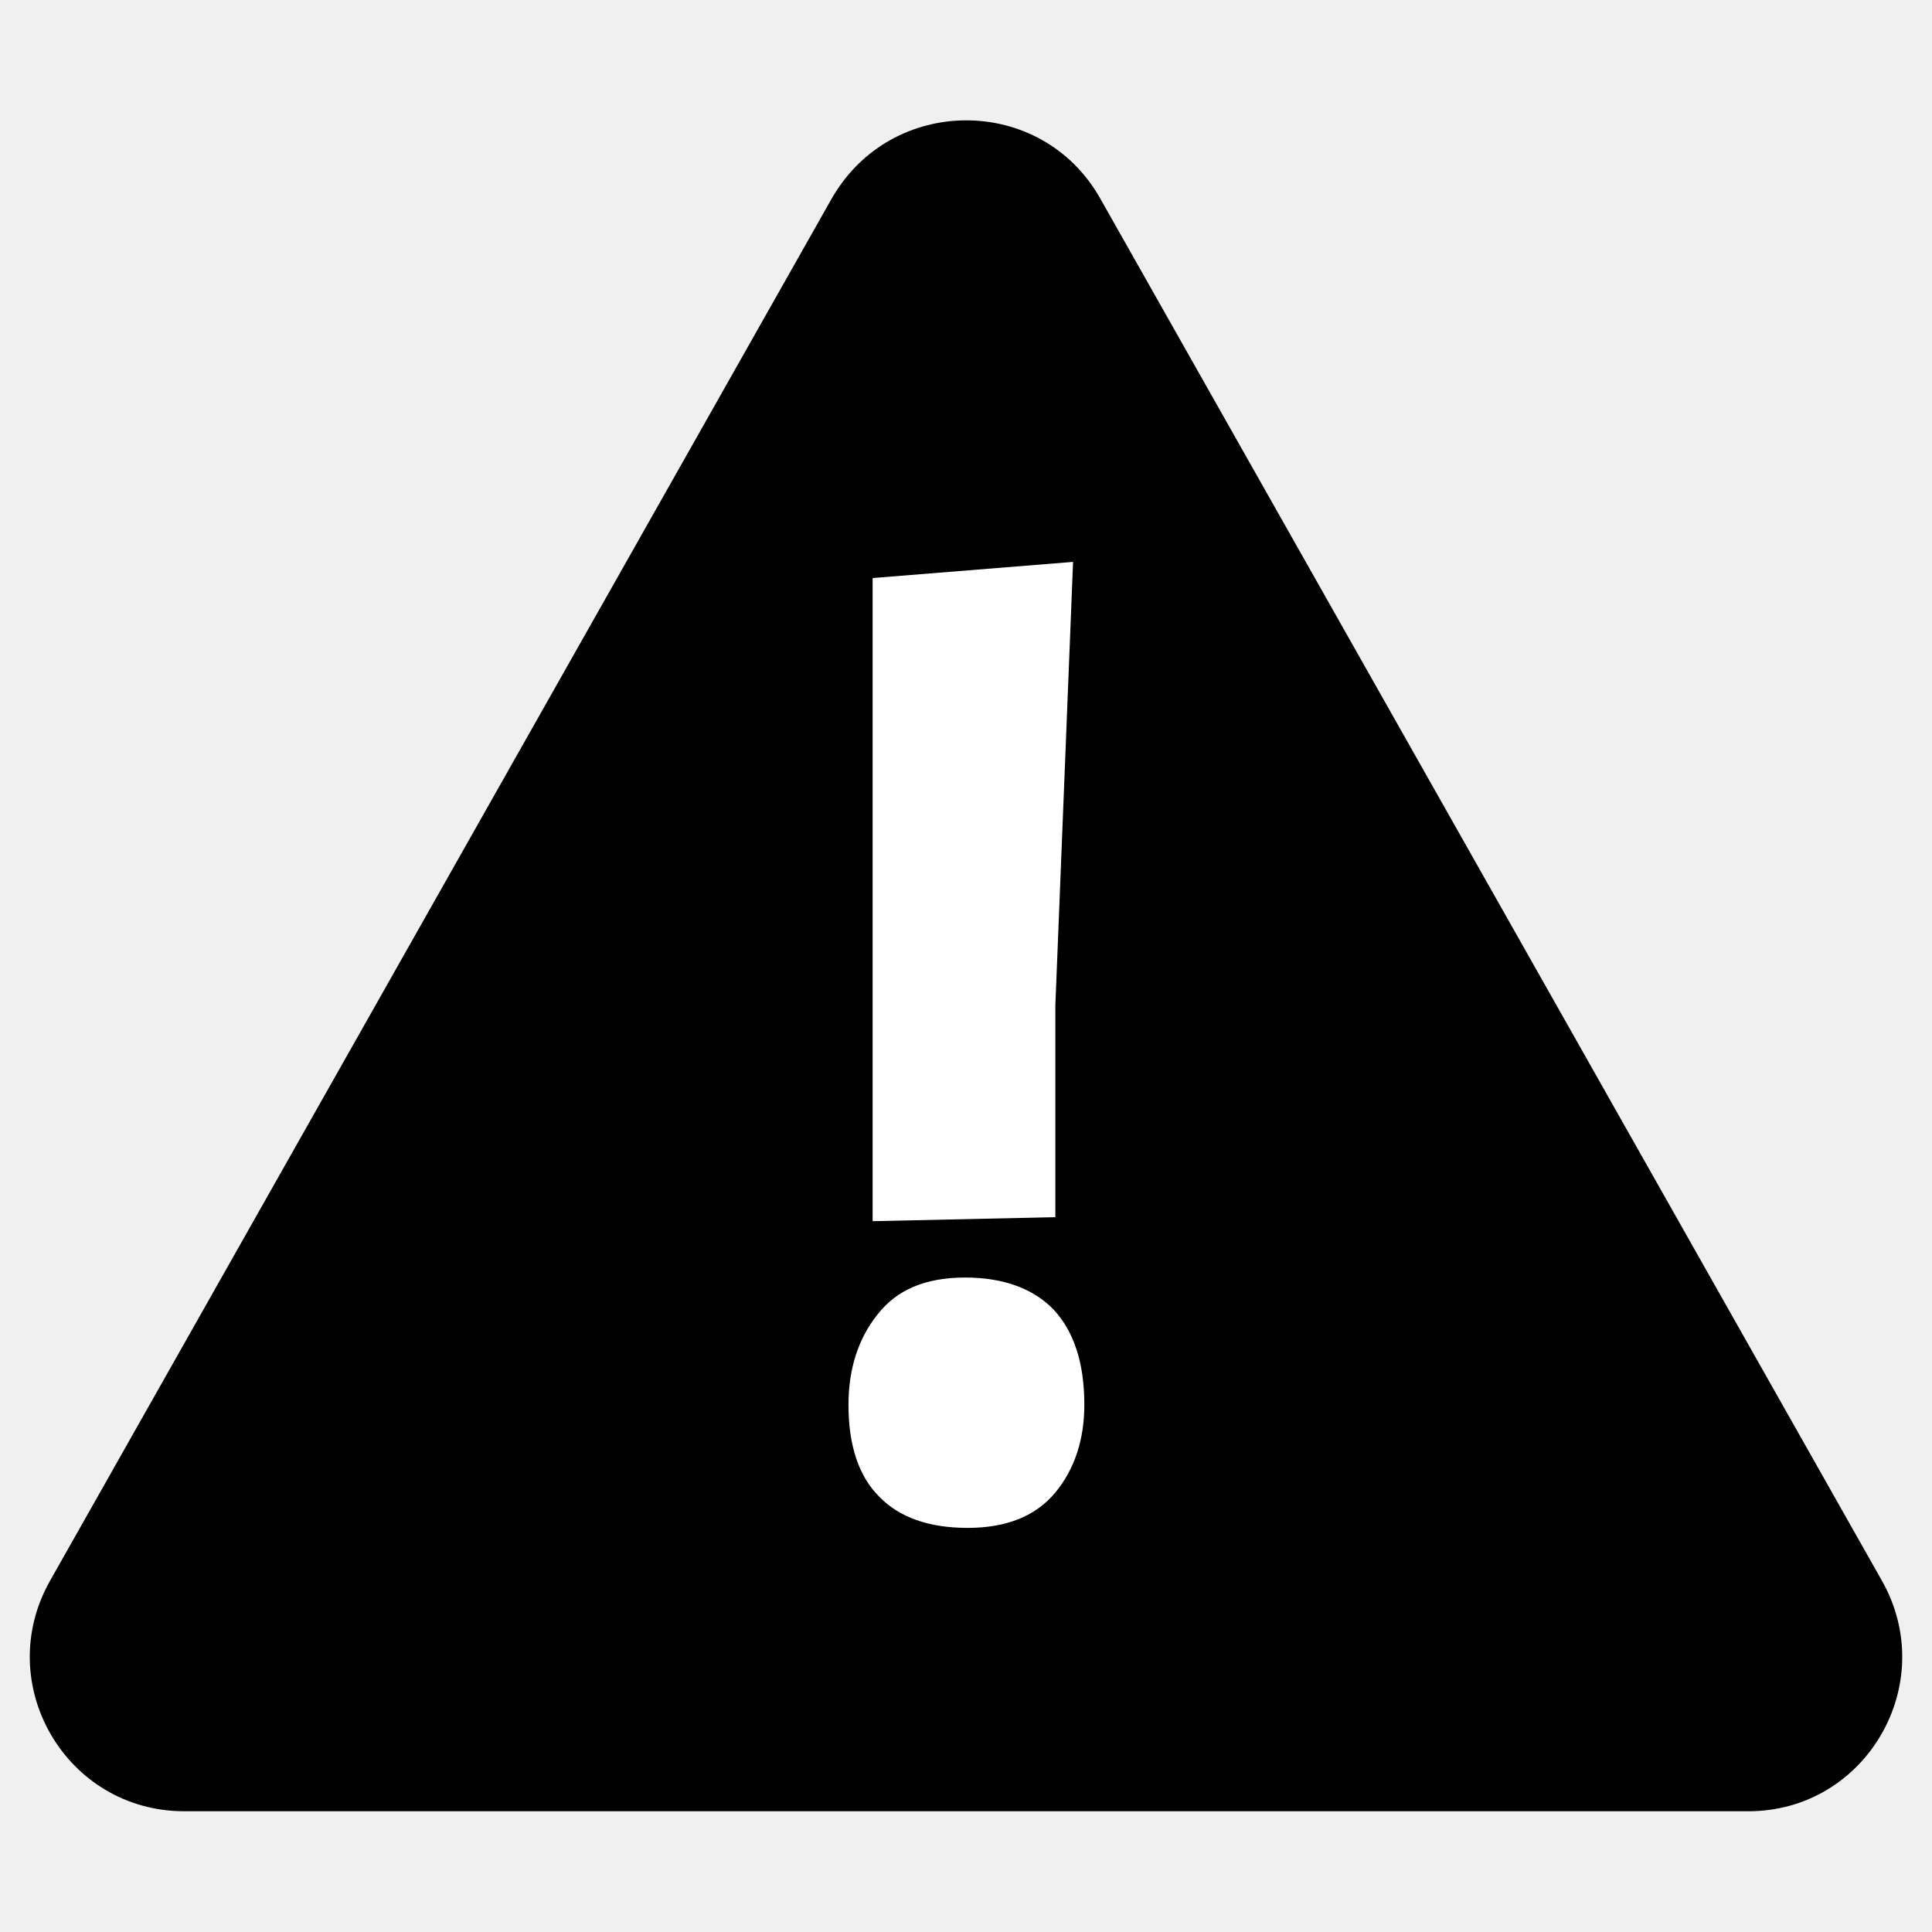
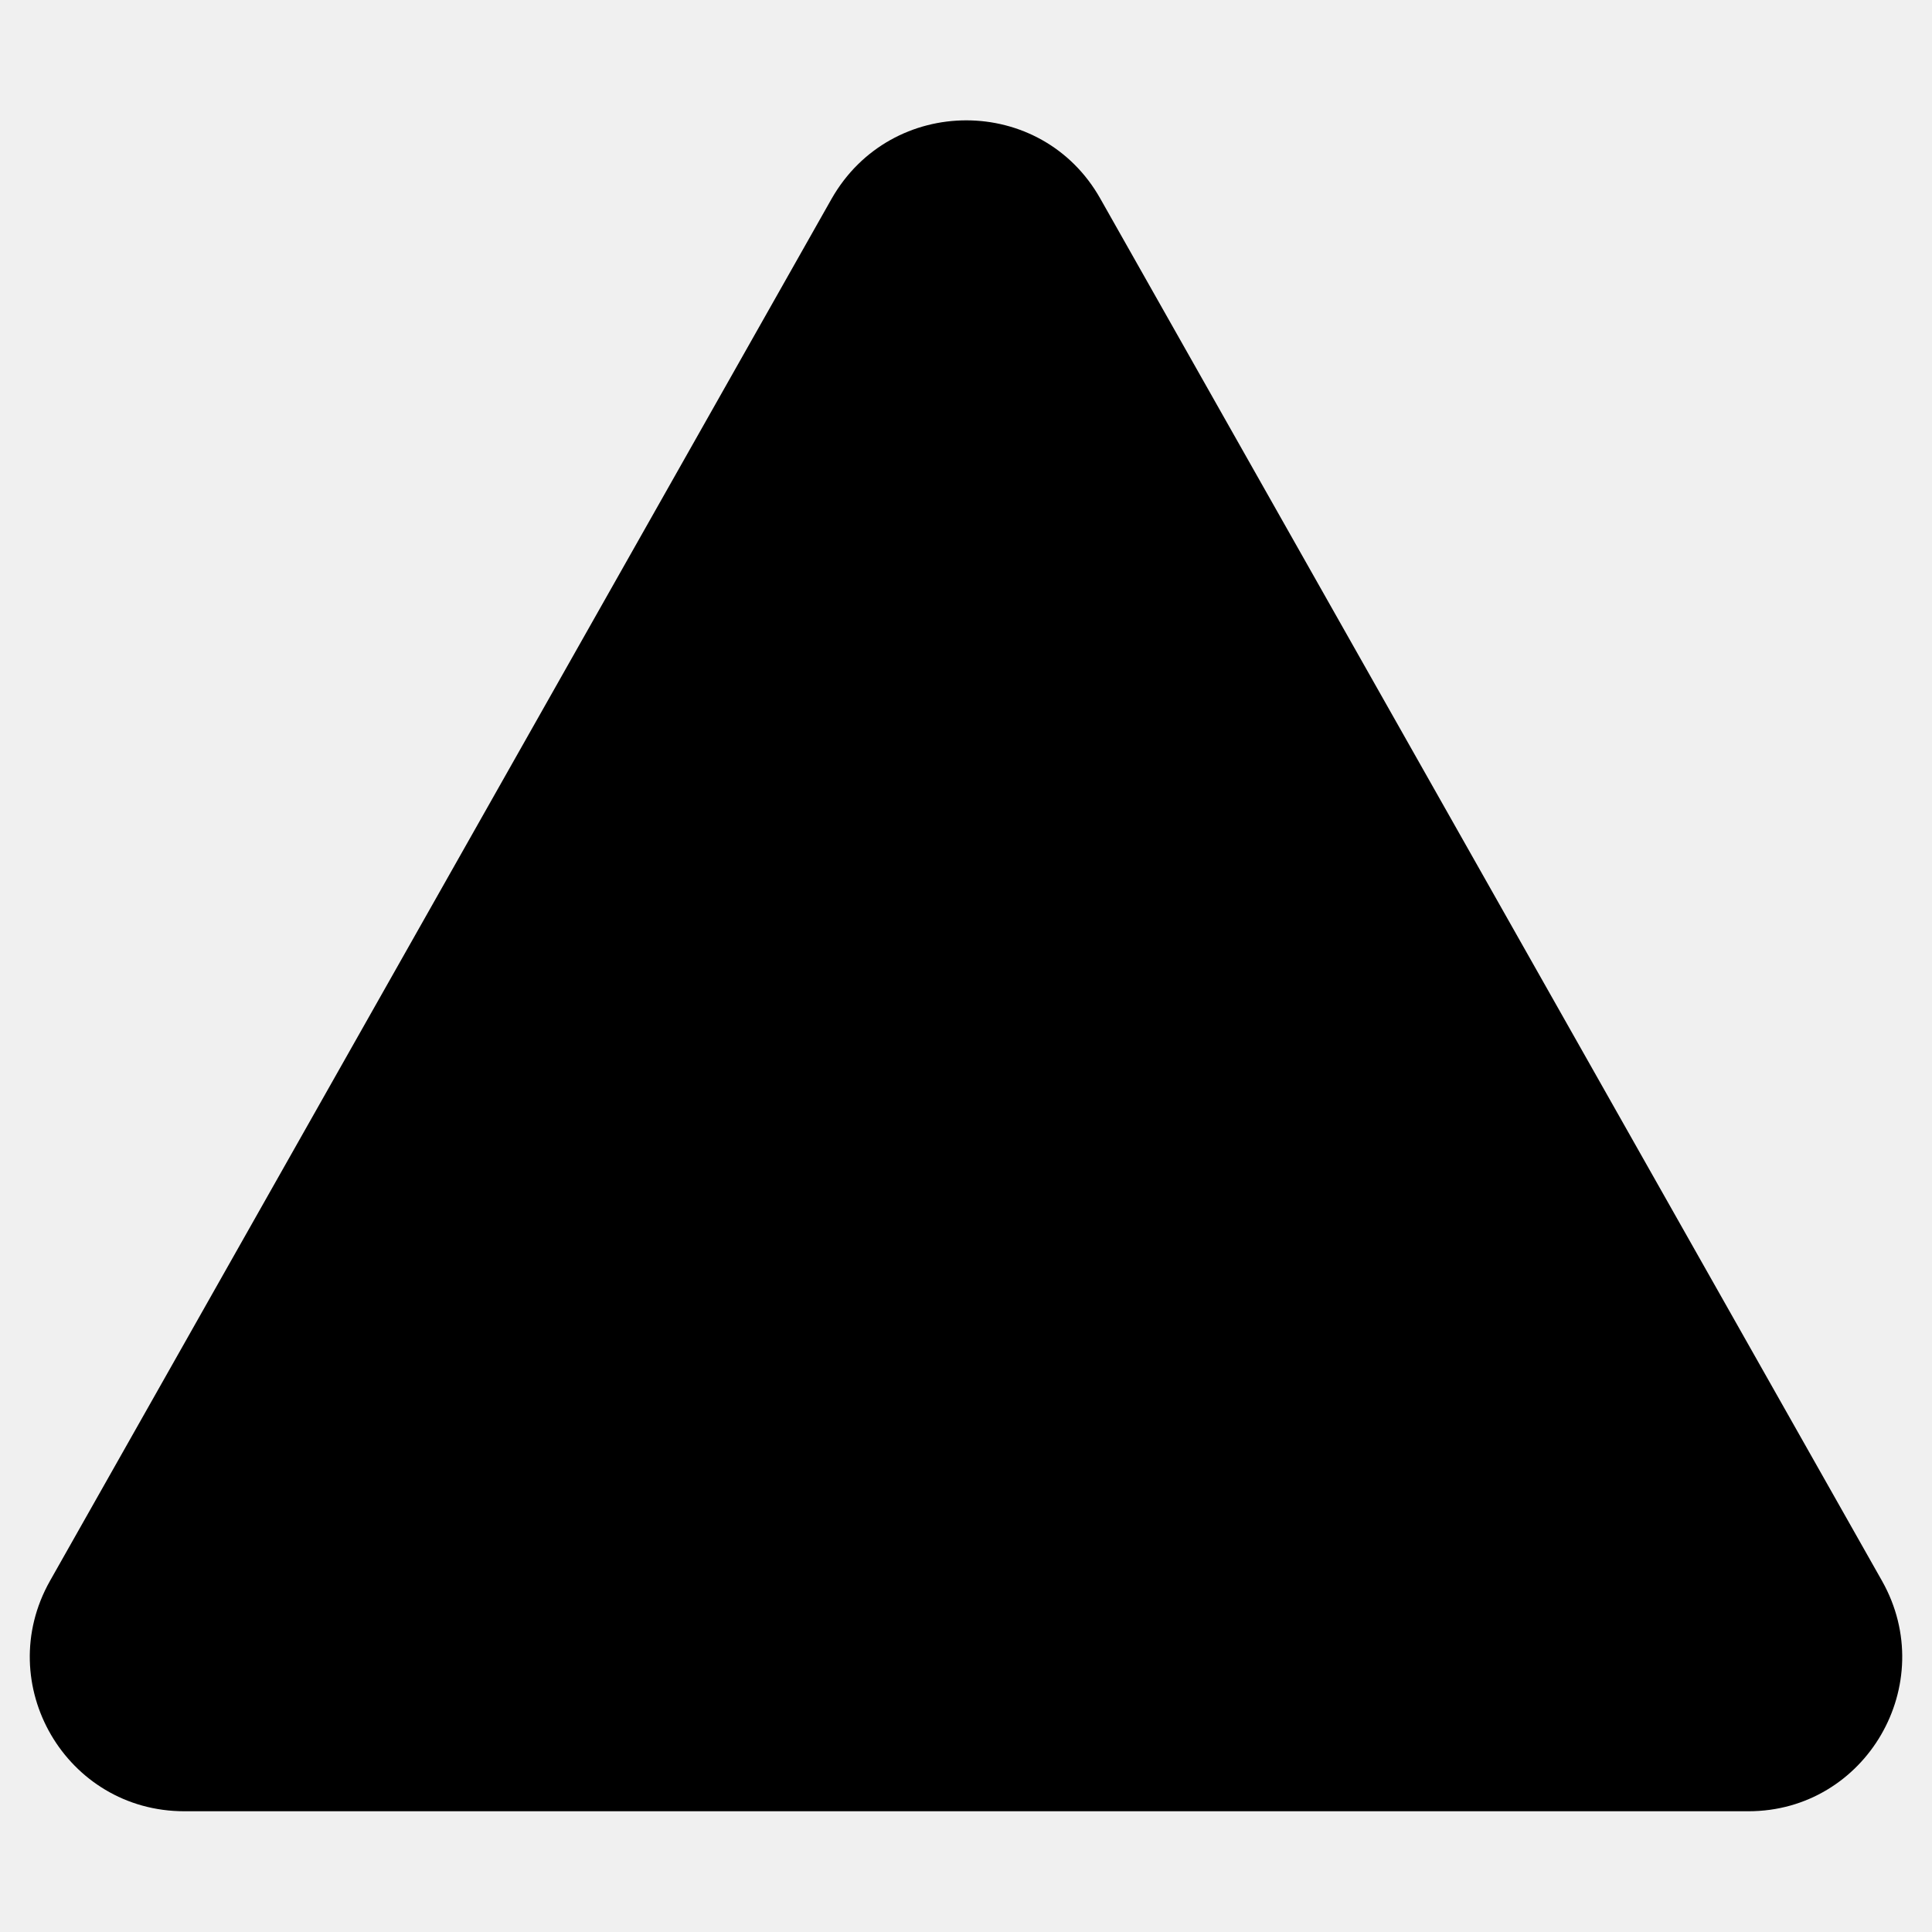
<svg xmlns="http://www.w3.org/2000/svg" viewBox="0 0 24 24">
  <path fill="currentColor" d="M23.38 19.64 13.67 2.47c-.73-1.3-2.6-1.3-3.34 0L.62 19.64c-.72 1.28.2 2.86 1.67 2.86h19.43c1.46 0 2.38-1.58 1.66-2.86z" />
-   <path fill="#fff" d="M10.54 17.45c0-.44.12-.82.36-1.12.24-.31.6-.46 1.09-.46.48 0 .85.14 1.1.4.25.27.38.66.38 1.18 0 .43-.12.8-.36 1.09-.24.29-.6.44-1.09.44-.48 0-.85-.13-1.1-.39-.25-.25-.38-.63-.38-1.14zm.31-10.27 2.48-.2-.22 5.51v2.63l-2.27.05V7.18z" />
+   <path class="icon-color-inverse" d="M10.54 17.45c0-.44.12-.82.36-1.12.24-.31.6-.46 1.09-.46.48 0 .85.14 1.1.4.25.27.38.66.38 1.18 0 .43-.12.8-.36 1.09-.24.29-.6.44-1.09.44-.48 0-.85-.13-1.1-.39-.25-.25-.38-.63-.38-1.14zm.31-10.27 2.48-.2-.22 5.51v2.63l-2.27.05V7.18z" />
</svg>
